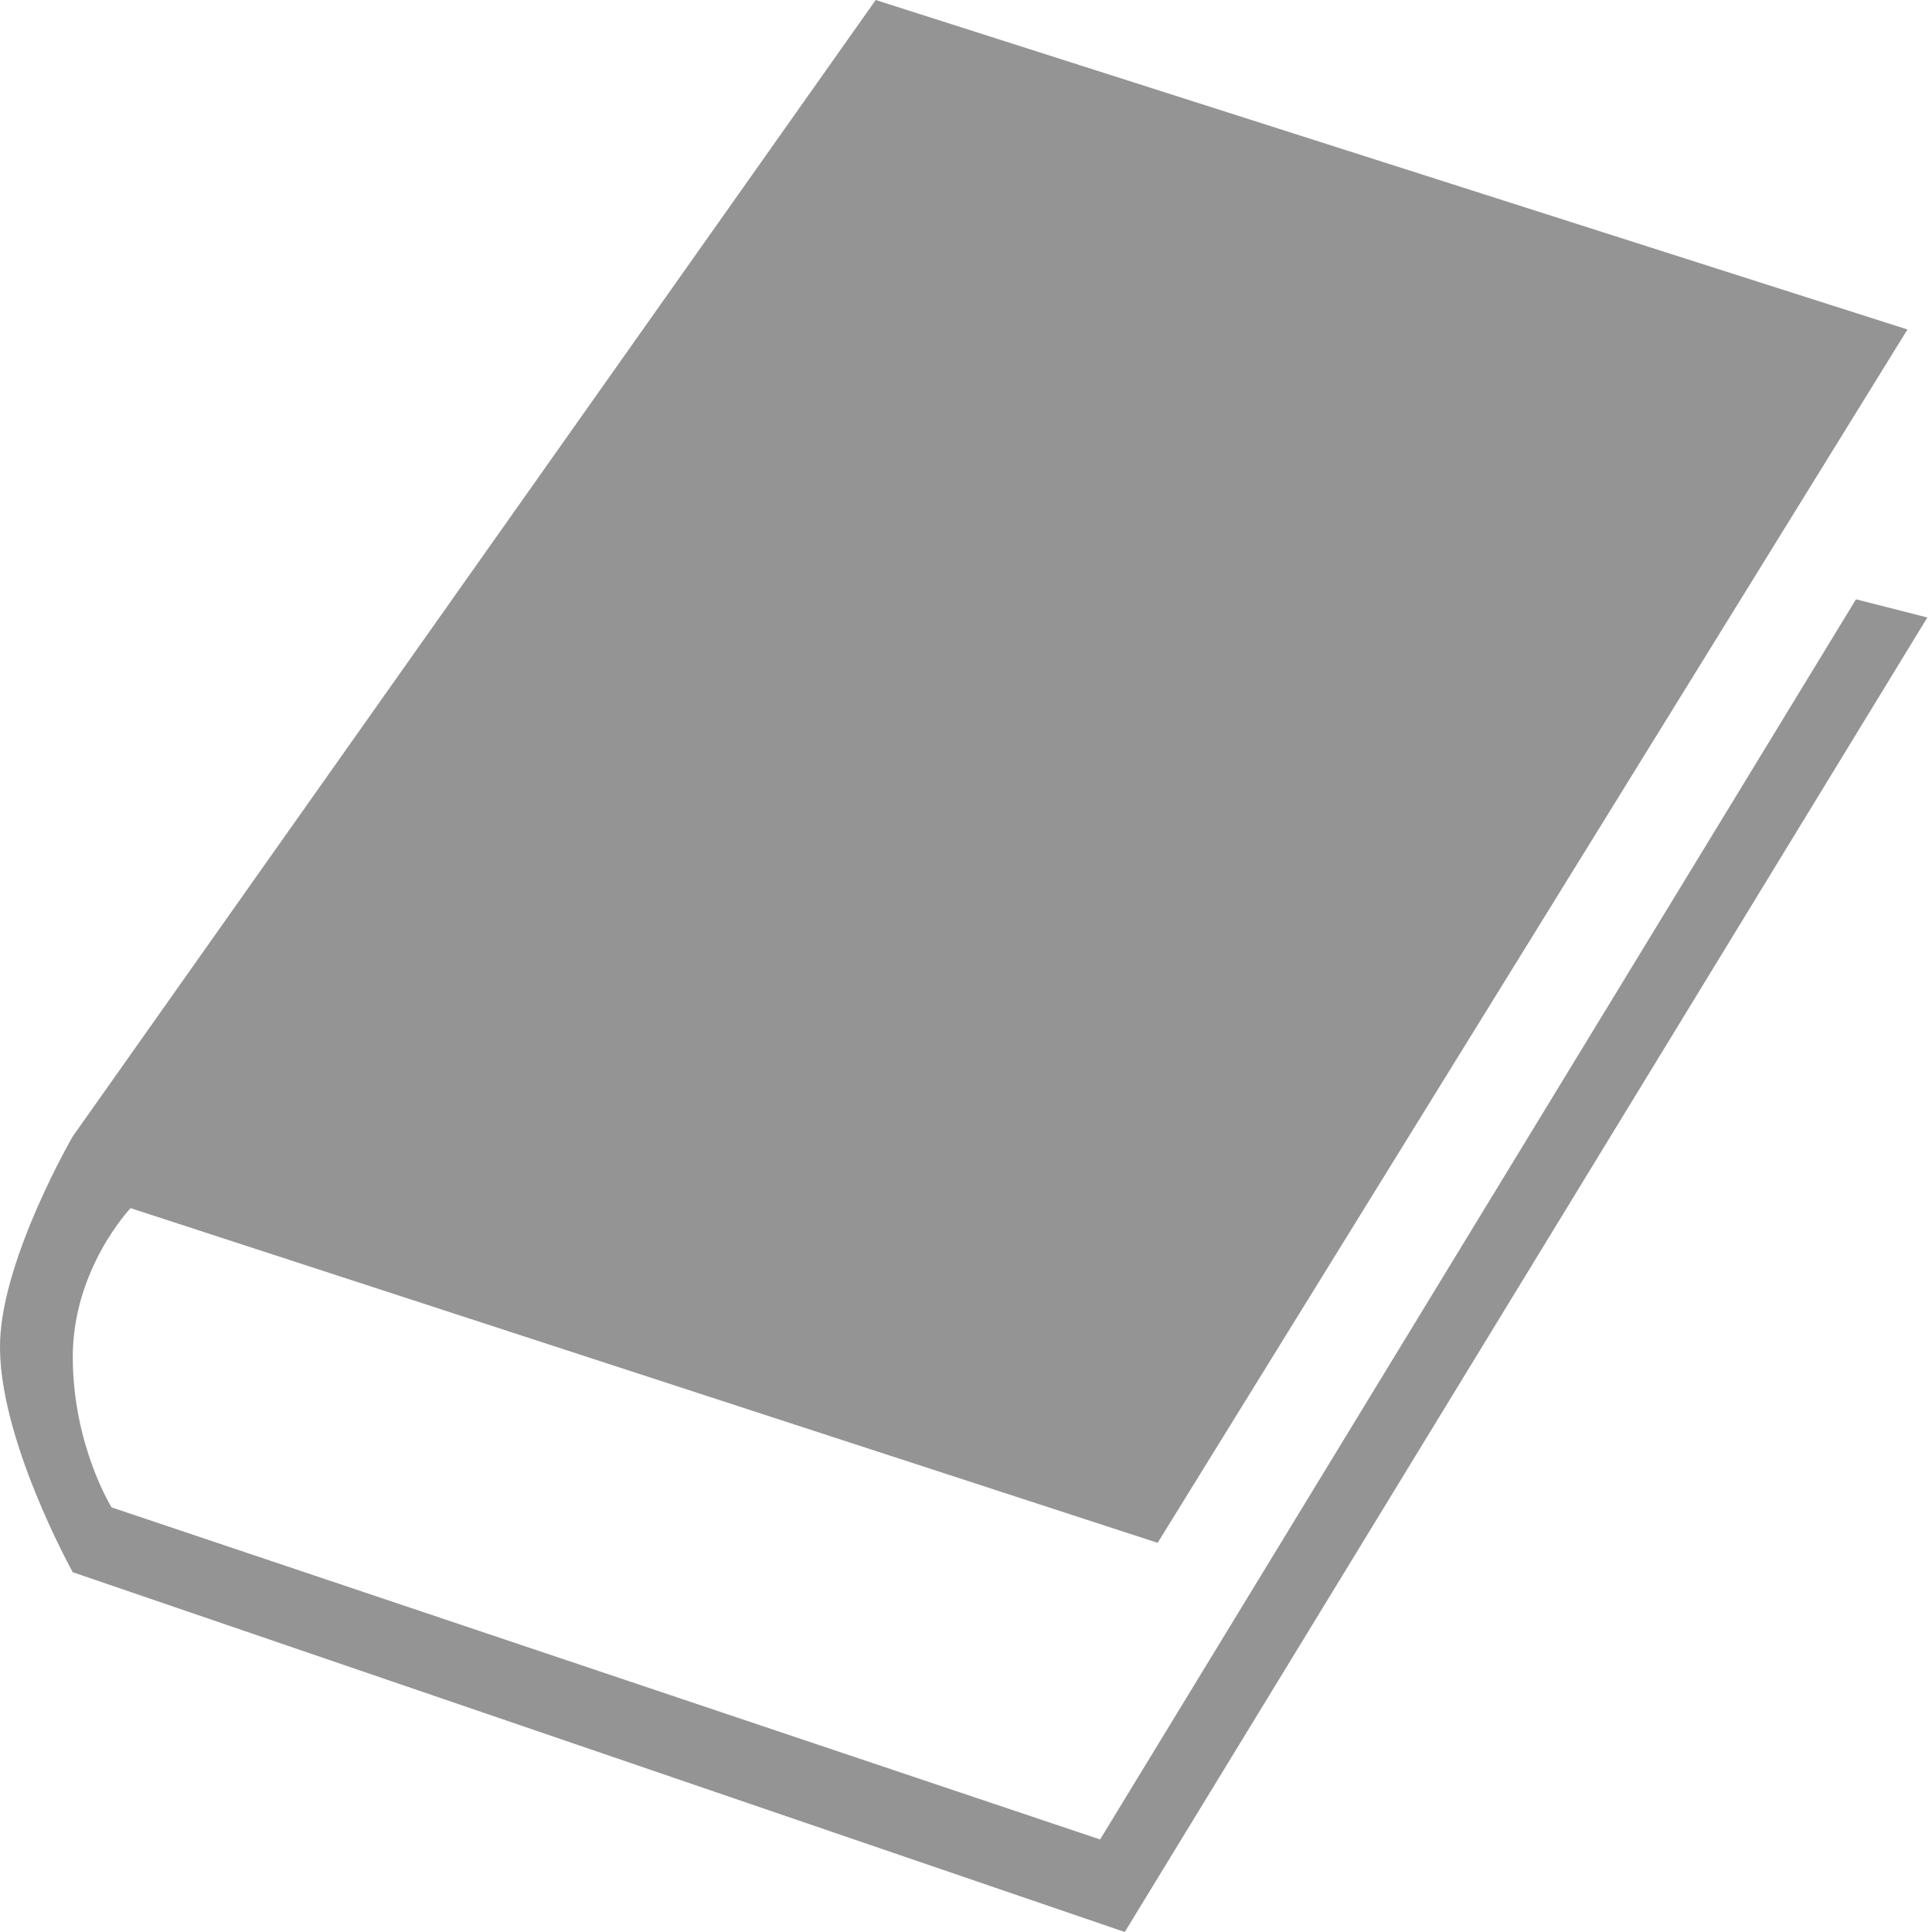
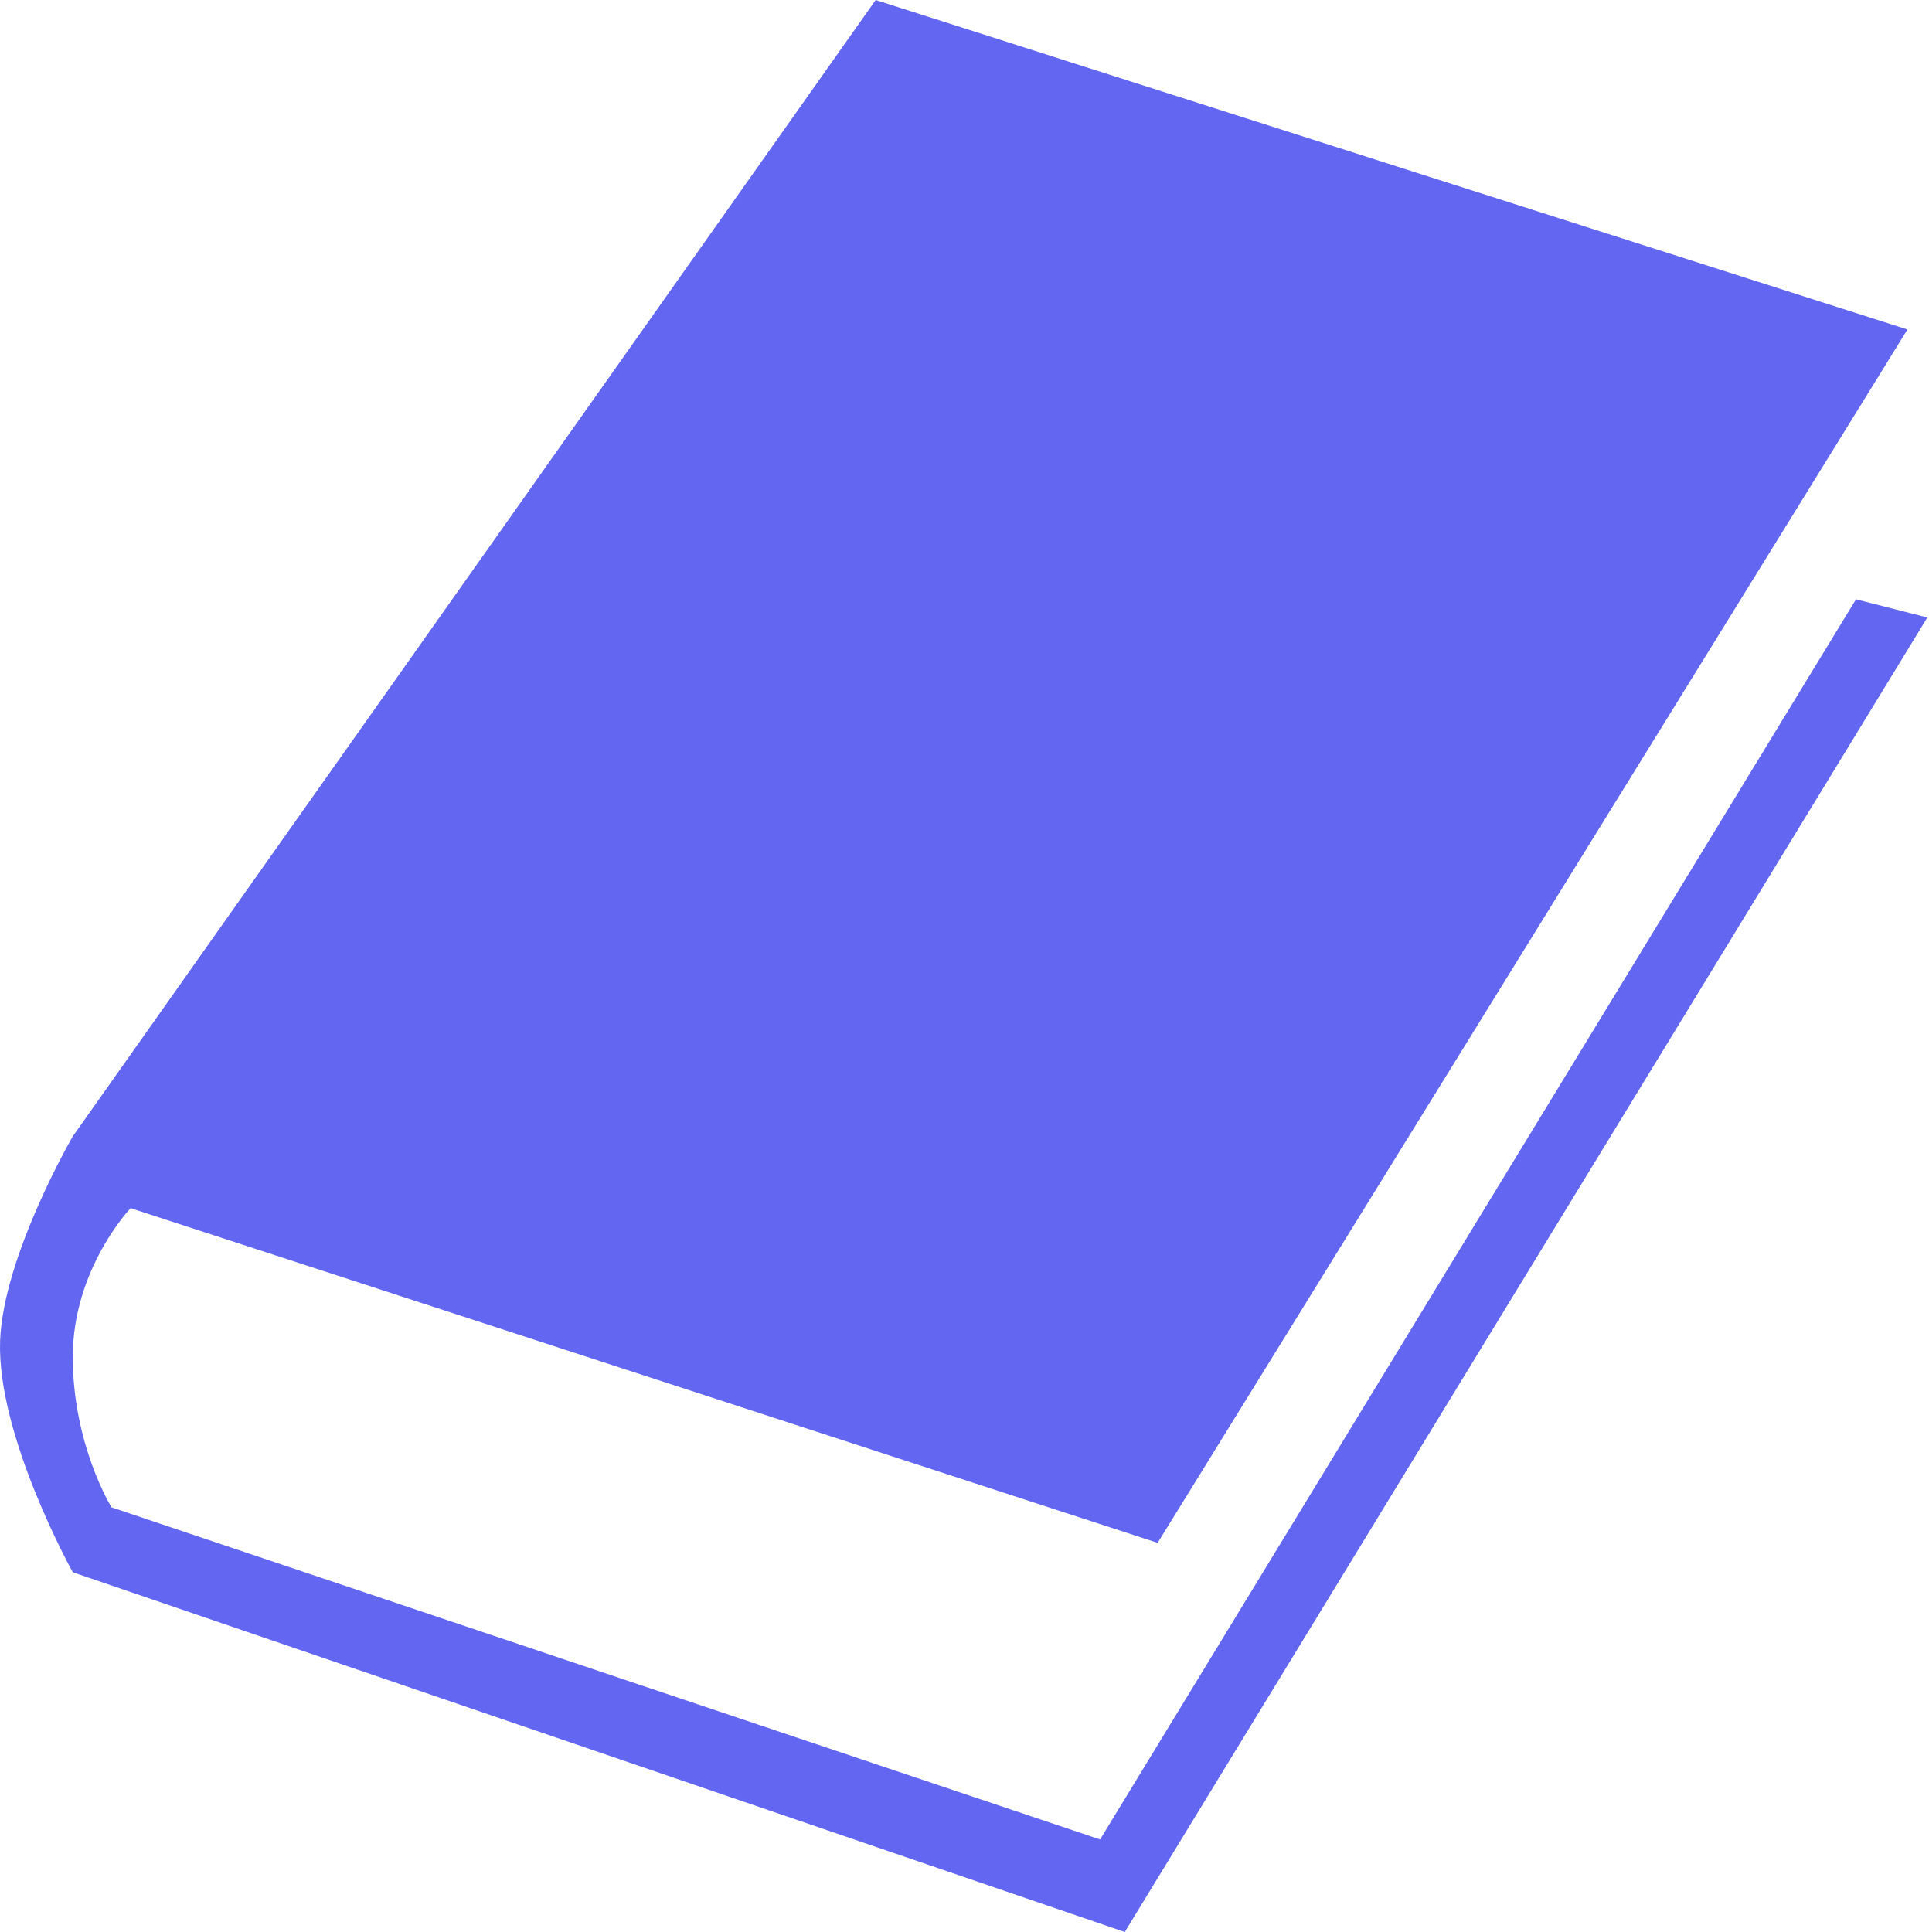
- <svg xmlns="http://www.w3.org/2000/svg" width="1115" height="1117" viewBox="0 0 1115 1117" fill="none">
-   <path d="M506.262 0L1102.76 190.5L669.262 892L75.5 698.5C75.5 698.5 42.072 733.5 42.072 784.5C42.072 835.5 64.5 871.5 64.5 871.5L636 1063.5L1073 346.5L1114.26 357L650.262 1117L42.072 909C42.072 909 -2.023 829.8 0.072 775C1.941 726.122 42.072 657 42.072 657L506.262 0Z" fill="#949494" />
+ <svg xmlns="http://www.w3.org/2000/svg" width="1115" height="1117" viewBox="0 0 1115 1117">
+   <path fill="#6366f1" d="M506.262 0L1102.76 190.5L669.262 892L75.5 698.5C75.5 698.5 42.072 733.5 42.072 784.5C42.072 835.5 64.5 871.5 64.5 871.5L636 1063.5L1073 346.5L1114.26 357L650.262 1117L42.072 909C42.072 909 -2.023 829.8 0.072 775C1.941 726.122 42.072 657 42.072 657L506.262 0Z" />
</svg>
